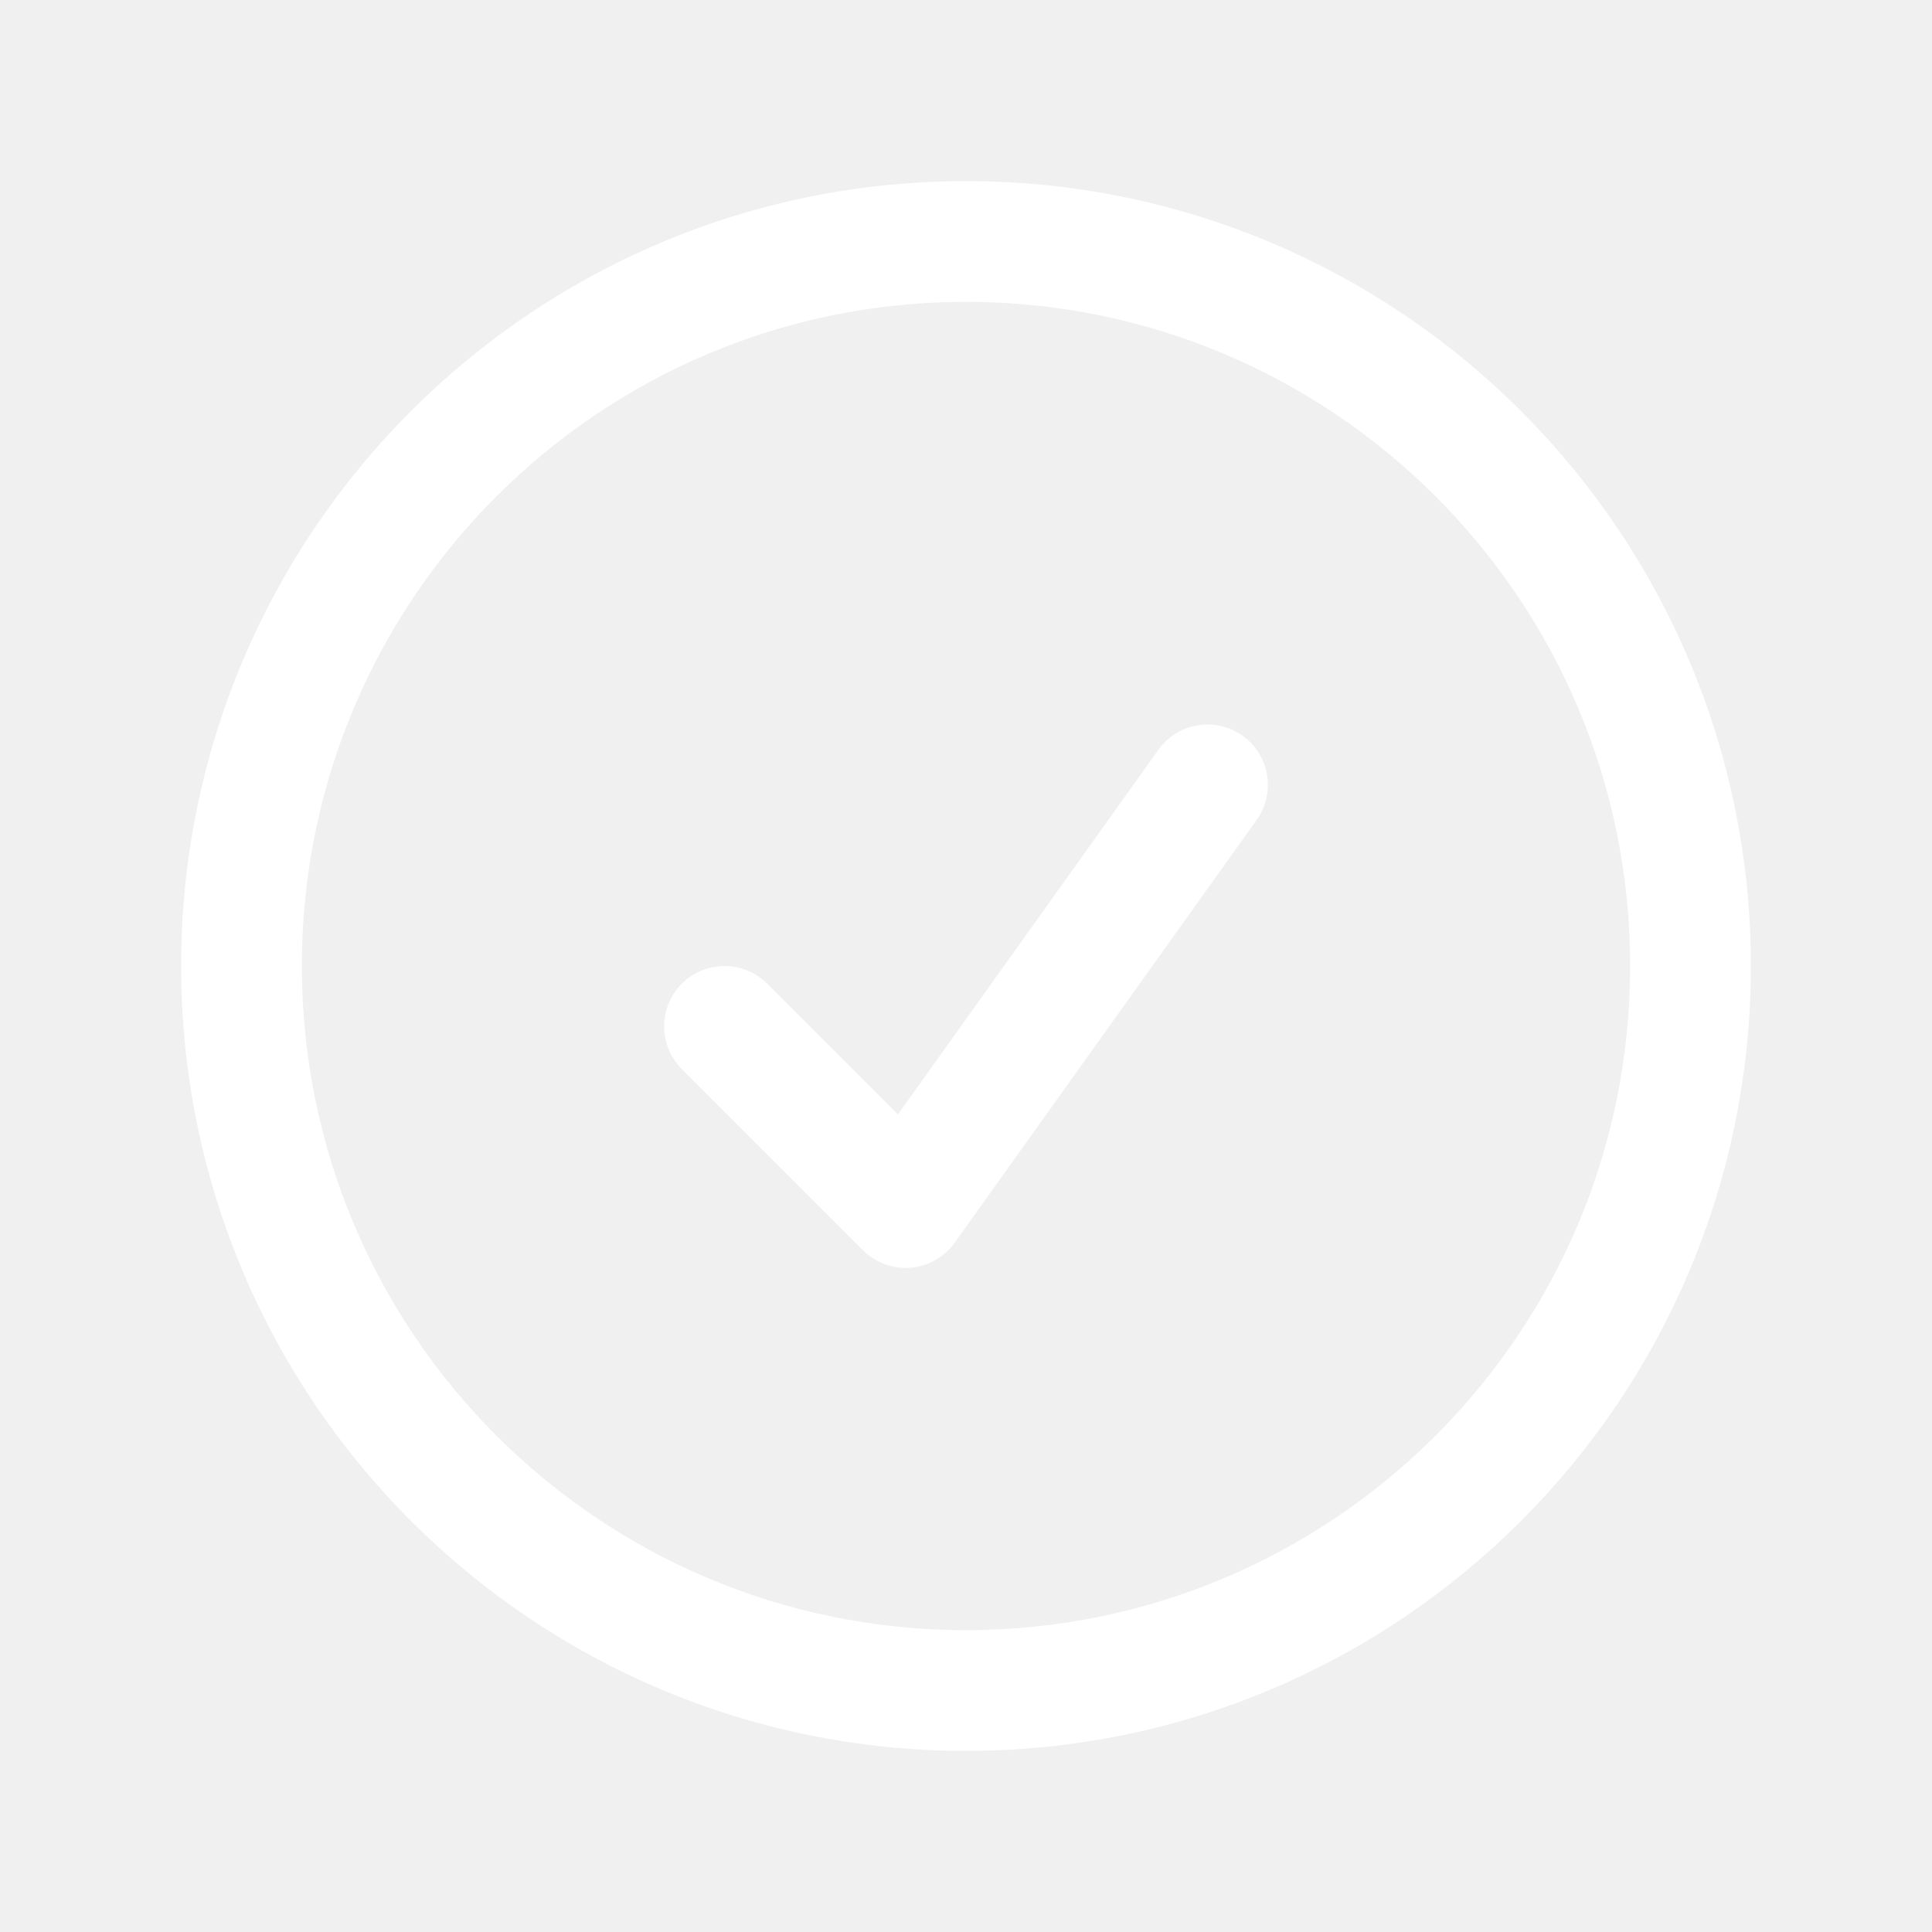
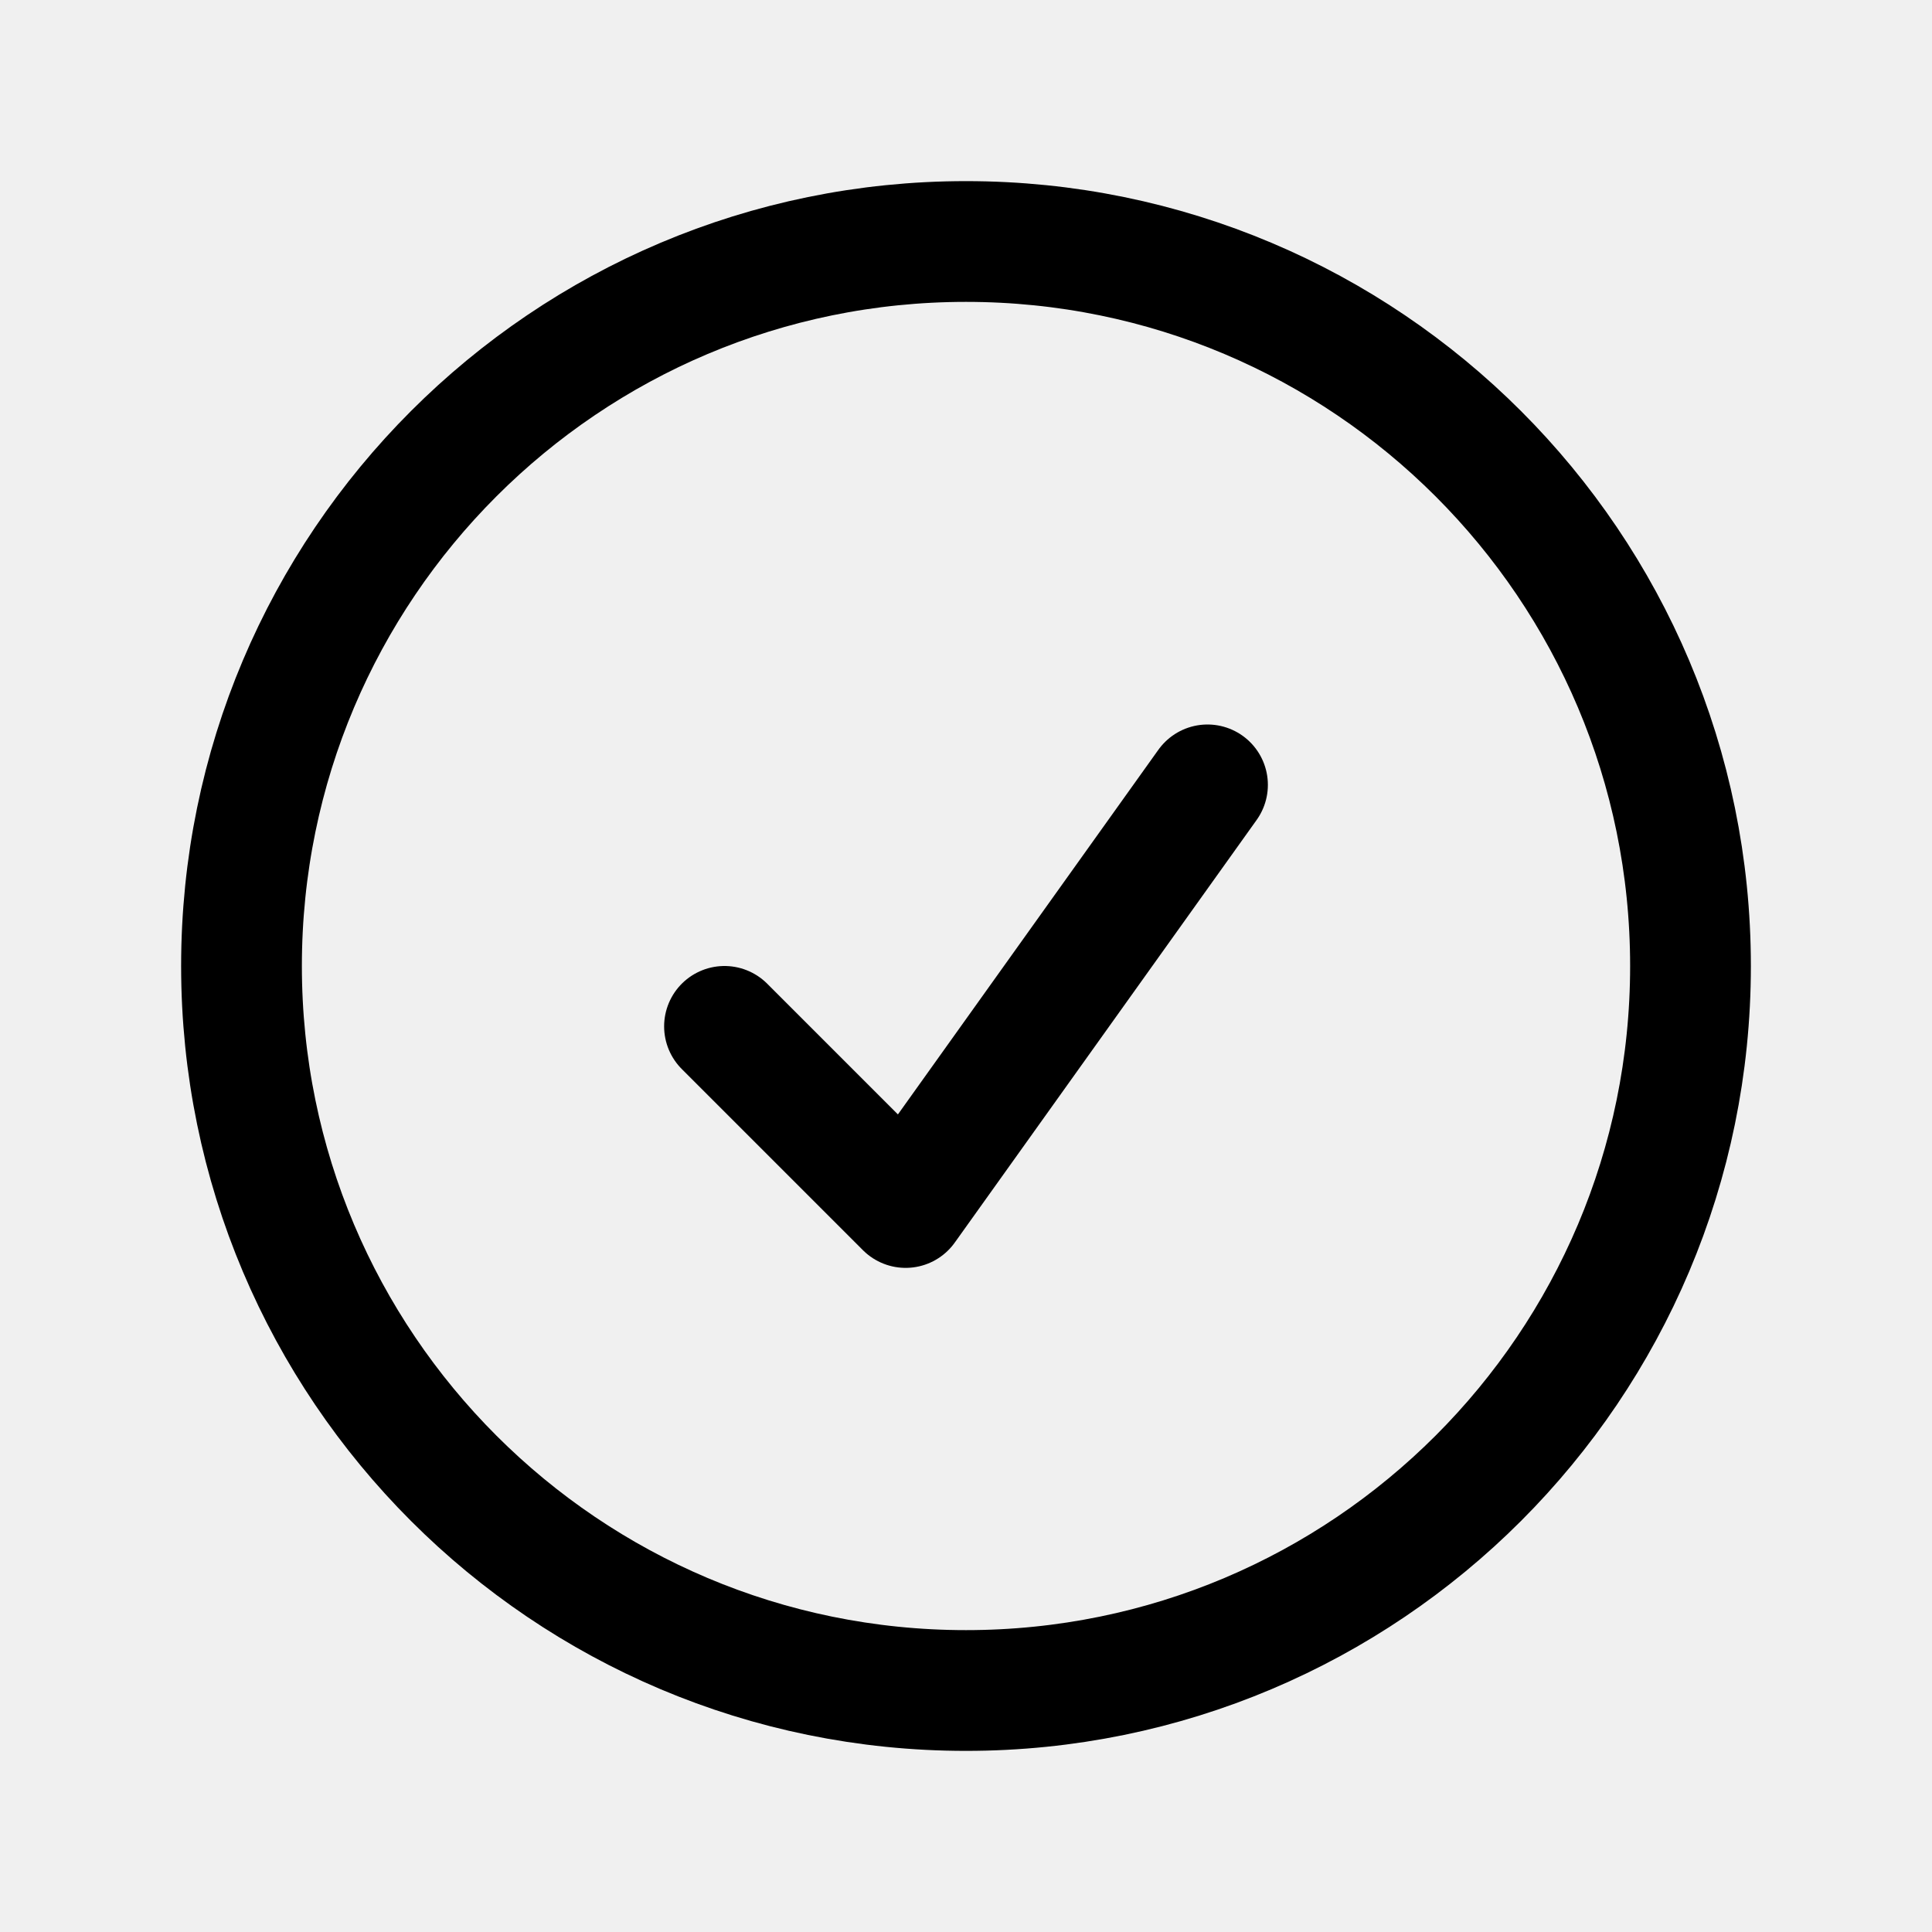
- <svg xmlns="http://www.w3.org/2000/svg" fill="none" viewBox="0 0 24 24" stroke-width="1.5" stroke="white" class="size-6">
+ <svg xmlns="http://www.w3.org/2000/svg" fill="none" viewBox="0 0 24 24" stroke-width="1.5" stroke="black" class="size-6">
  <path stroke-linecap="round" stroke-linejoin="round" d="M9 12.75 11.25 15 15 9.75M21 12a9 9 0 1 1-18 0 9 9 0 0 1 18 0Z" />
</svg>
